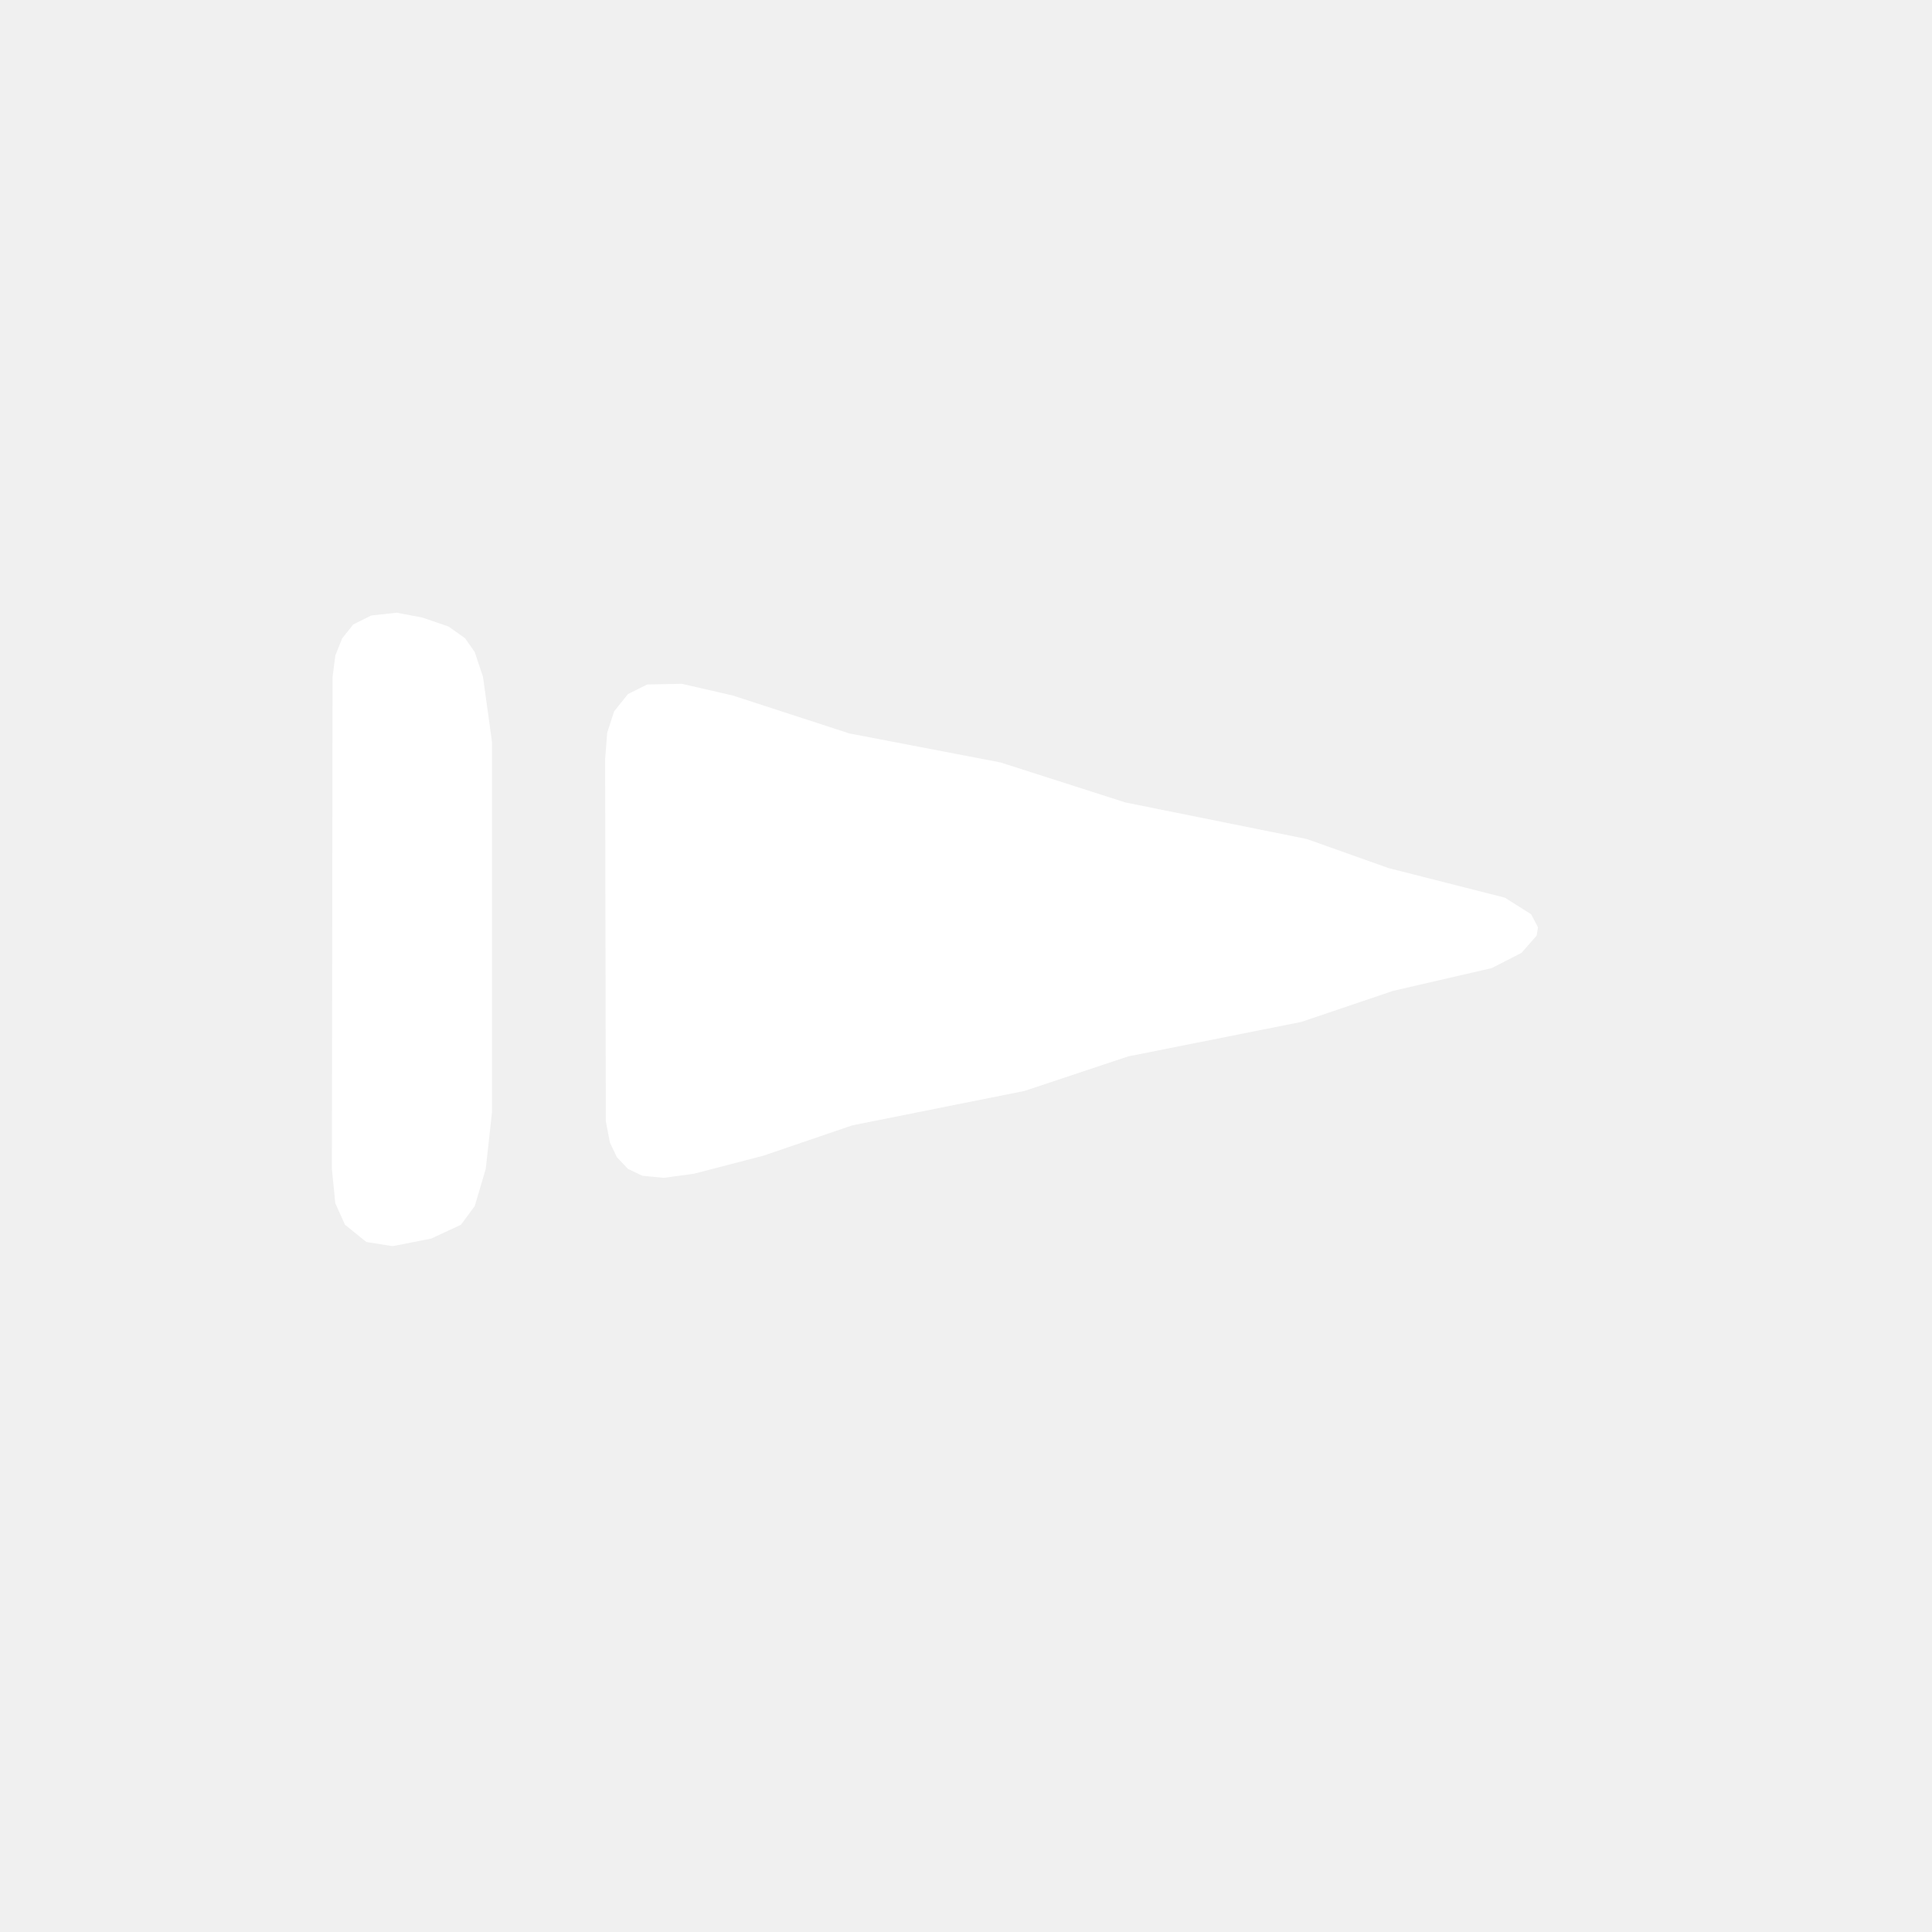
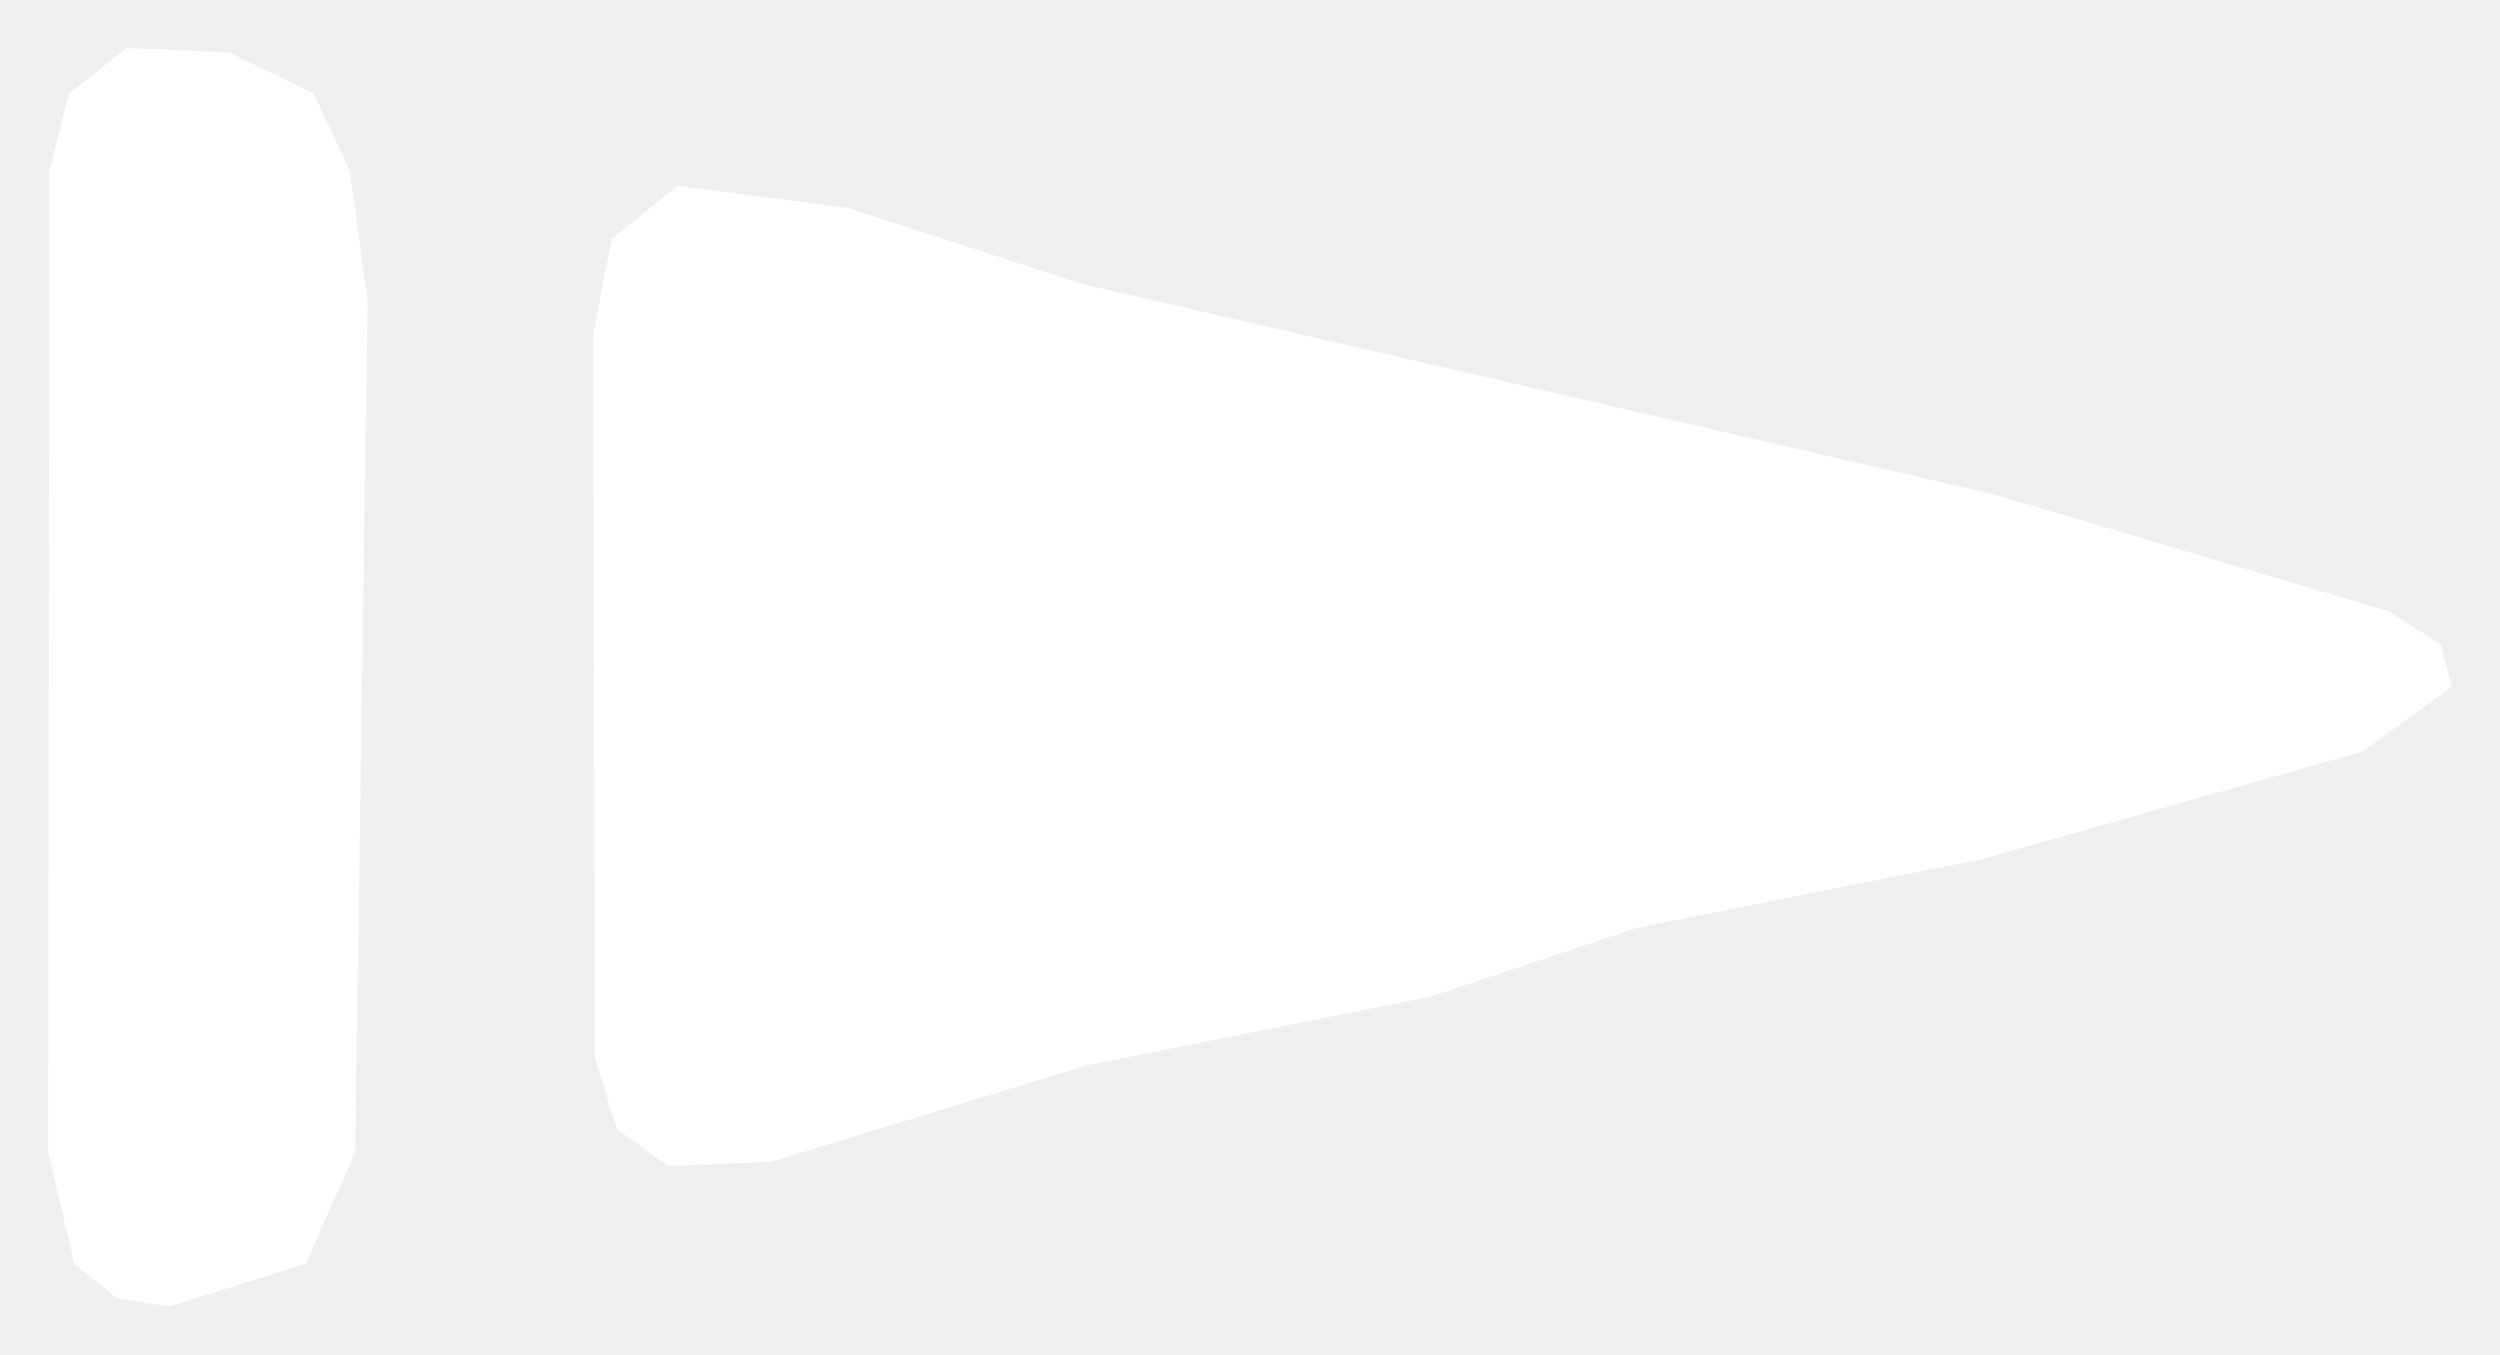
- <svg xmlns="http://www.w3.org/2000/svg" width="28" height="28" viewBox="0 0 28 28">
-   <path d="M5.38 8.92L5.12 9.05L4.96 9.25L4.86 9.50L4.82 9.81L4.81 16.94L4.86 17.44L5.00 17.75L5.31 18.00L5.69 18.06L6.25 17.95L6.68 17.75L6.88 17.48L7.04 16.94L7.13 16.12L7.13 10.75L7.00 9.81L6.88 9.45L6.74 9.25L6.50 9.08L6.12 8.95L5.75 8.88ZM9.38 9.92L9.10 10.06L8.90 10.31L8.80 10.62L8.77 11.00L8.78 16.25L8.84 16.56L8.94 16.77L9.10 16.94L9.31 17.04L9.62 17.07L10.06 17.01L11.06 16.75L12.35 16.31L14.85 15.81L16.35 15.31L18.86 14.81L20.19 14.36L21.62 14.03L22.05 13.81L22.27 13.56L22.29 13.44L22.19 13.25L21.81 13.01L20.12 12.58L18.94 12.16L16.31 11.63L14.50 11.05L12.31 10.63L10.62 10.08L9.88 9.91Z" fill="#ffffff" fill-rule="evenodd" />
+ <svg xmlns="http://www.w3.org/2000/svg" width="18.16" height="9.84" viewBox="4.46 8.57 18.16 9.84">
+   <path d="M5.38 8.92L4.96 9.25L4.82 9.81L4.81 16.94L5.00 17.75L5.31 18.00L5.69 18.06L6.68 17.75L7.04 16.94L7.13 10.75L7.00 9.81L6.74 9.25L6.12 8.95ZM9.38 9.92L8.90 10.31L8.77 11.00L8.78 16.25L8.94 16.77L9.31 17.04L10.06 17.01L12.35 16.31L14.85 15.81L16.35 15.31L18.86 14.81L21.62 14.03L22.27 13.56L22.19 13.25L21.81 13.01L18.94 12.16L12.31 10.63L10.62 10.08Z" fill="#ffffff" fill-rule="evenodd" />
</svg>
